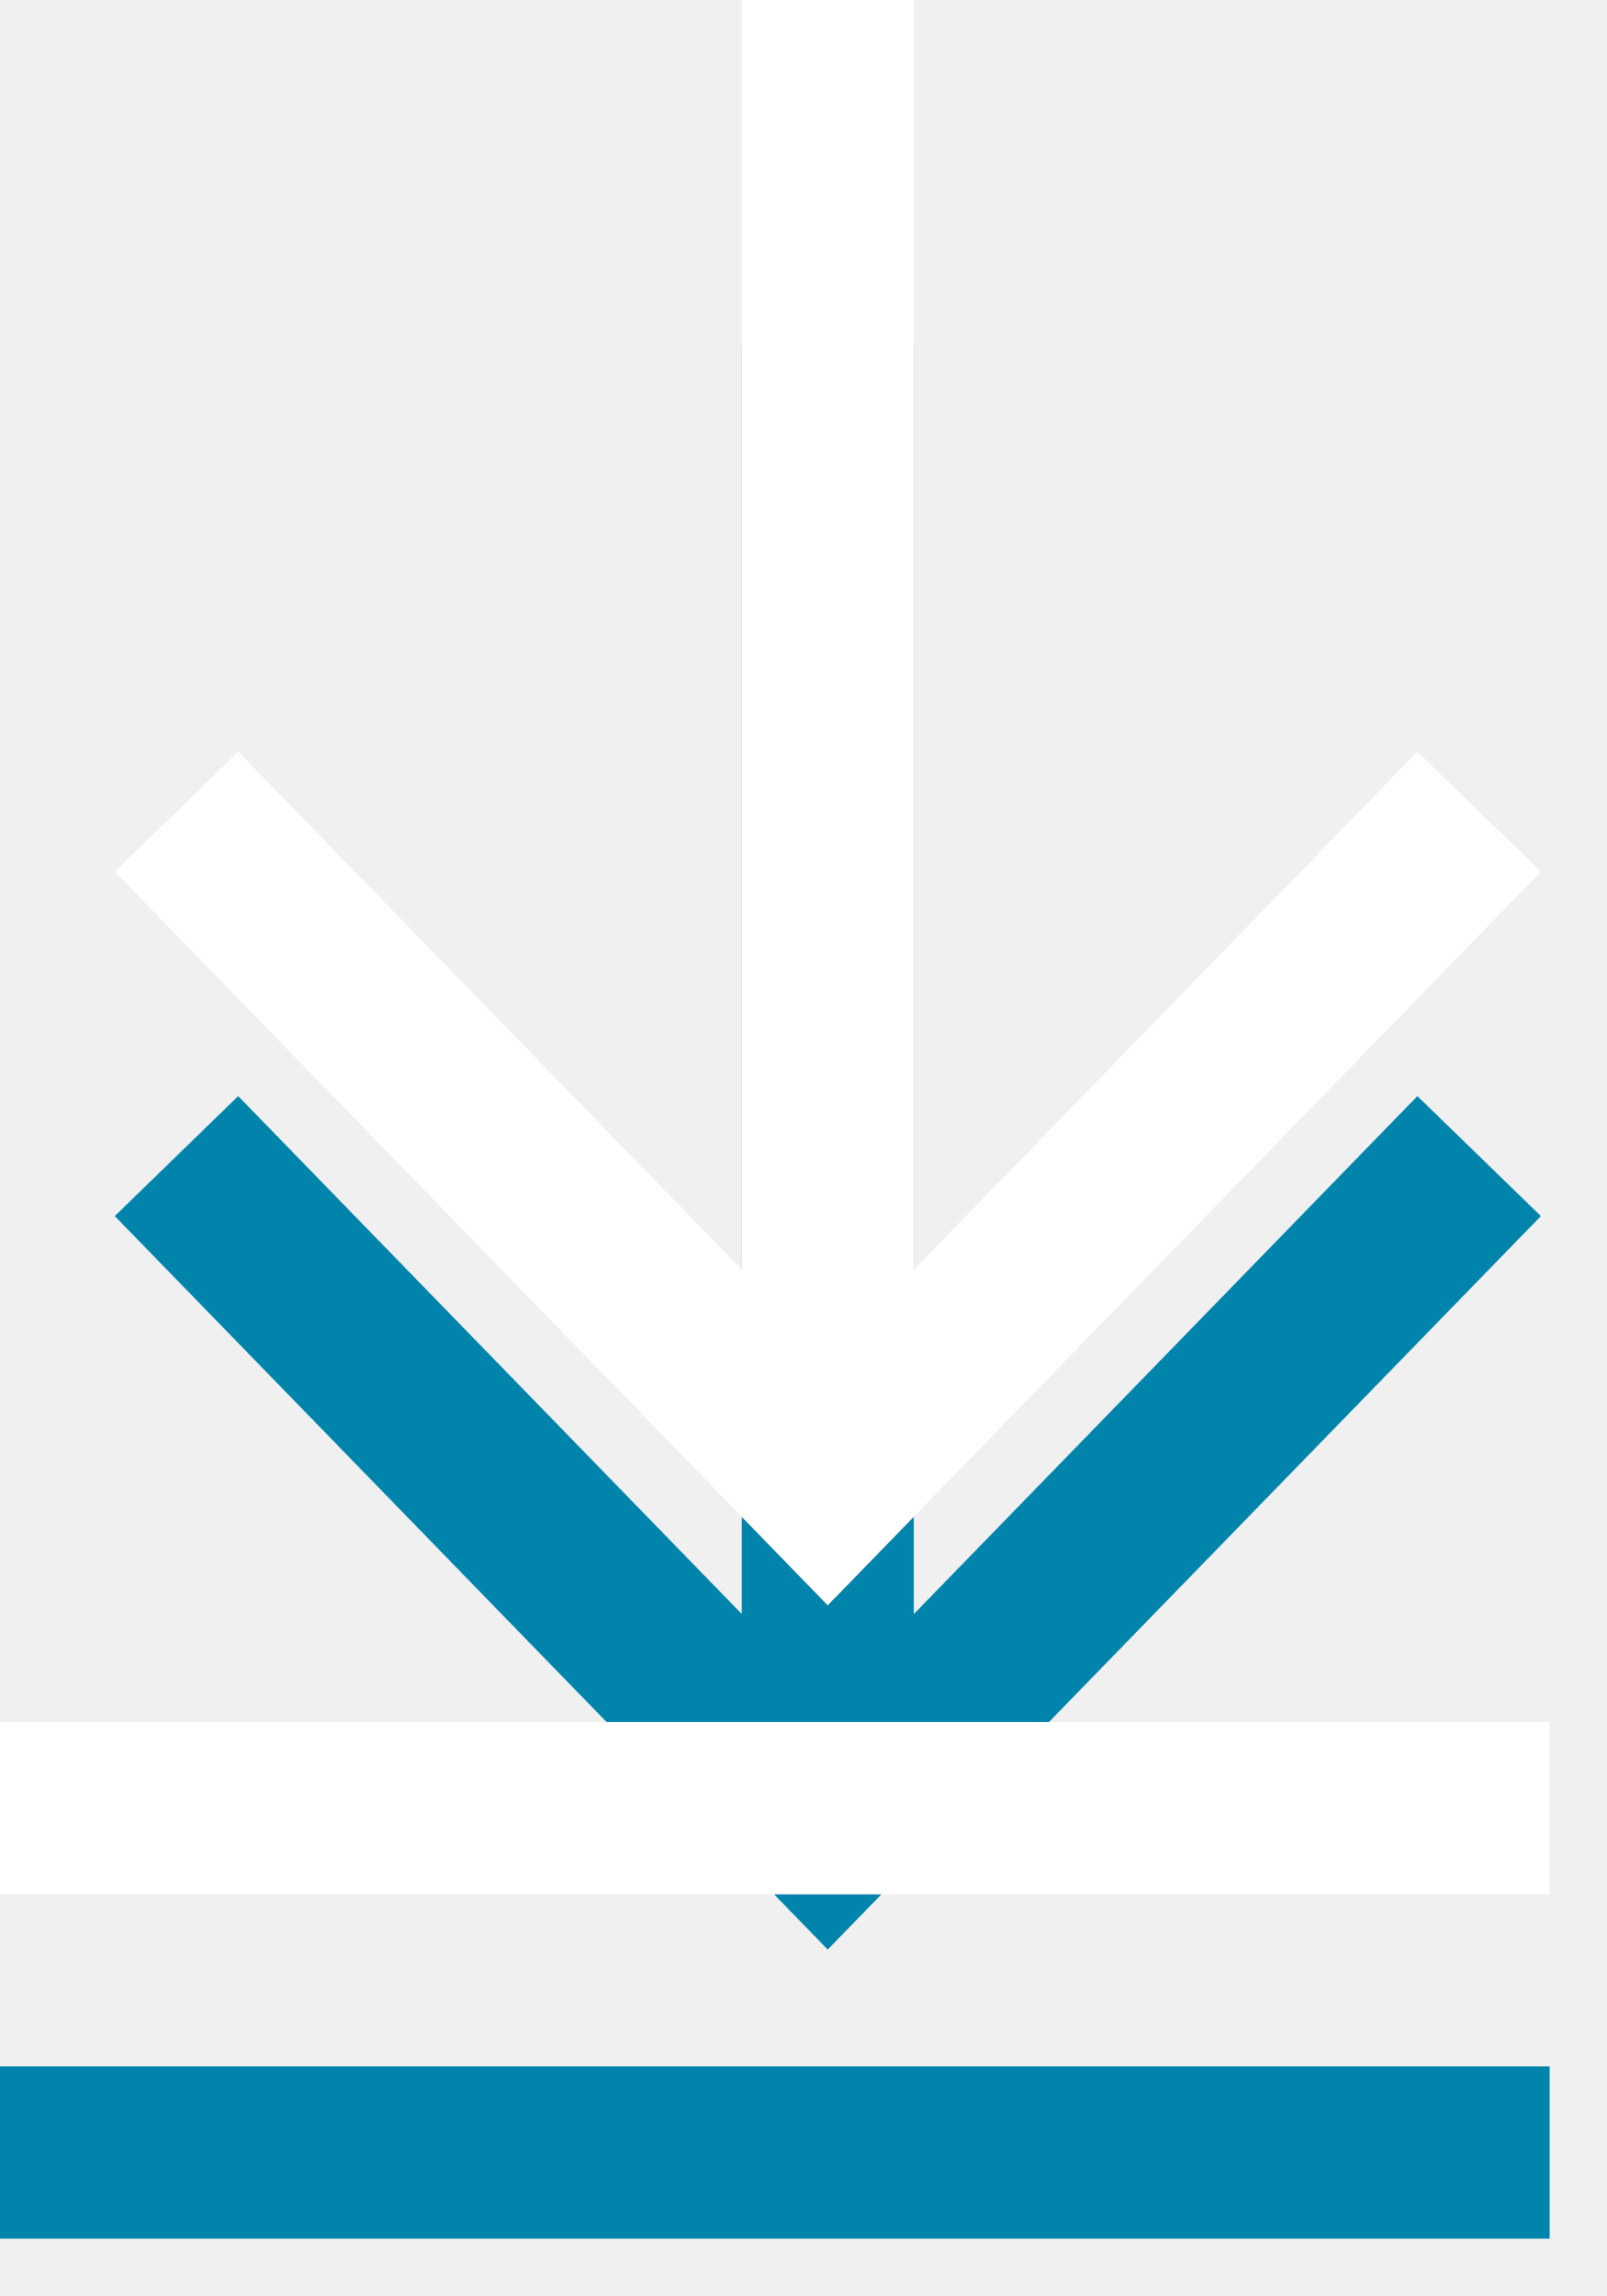
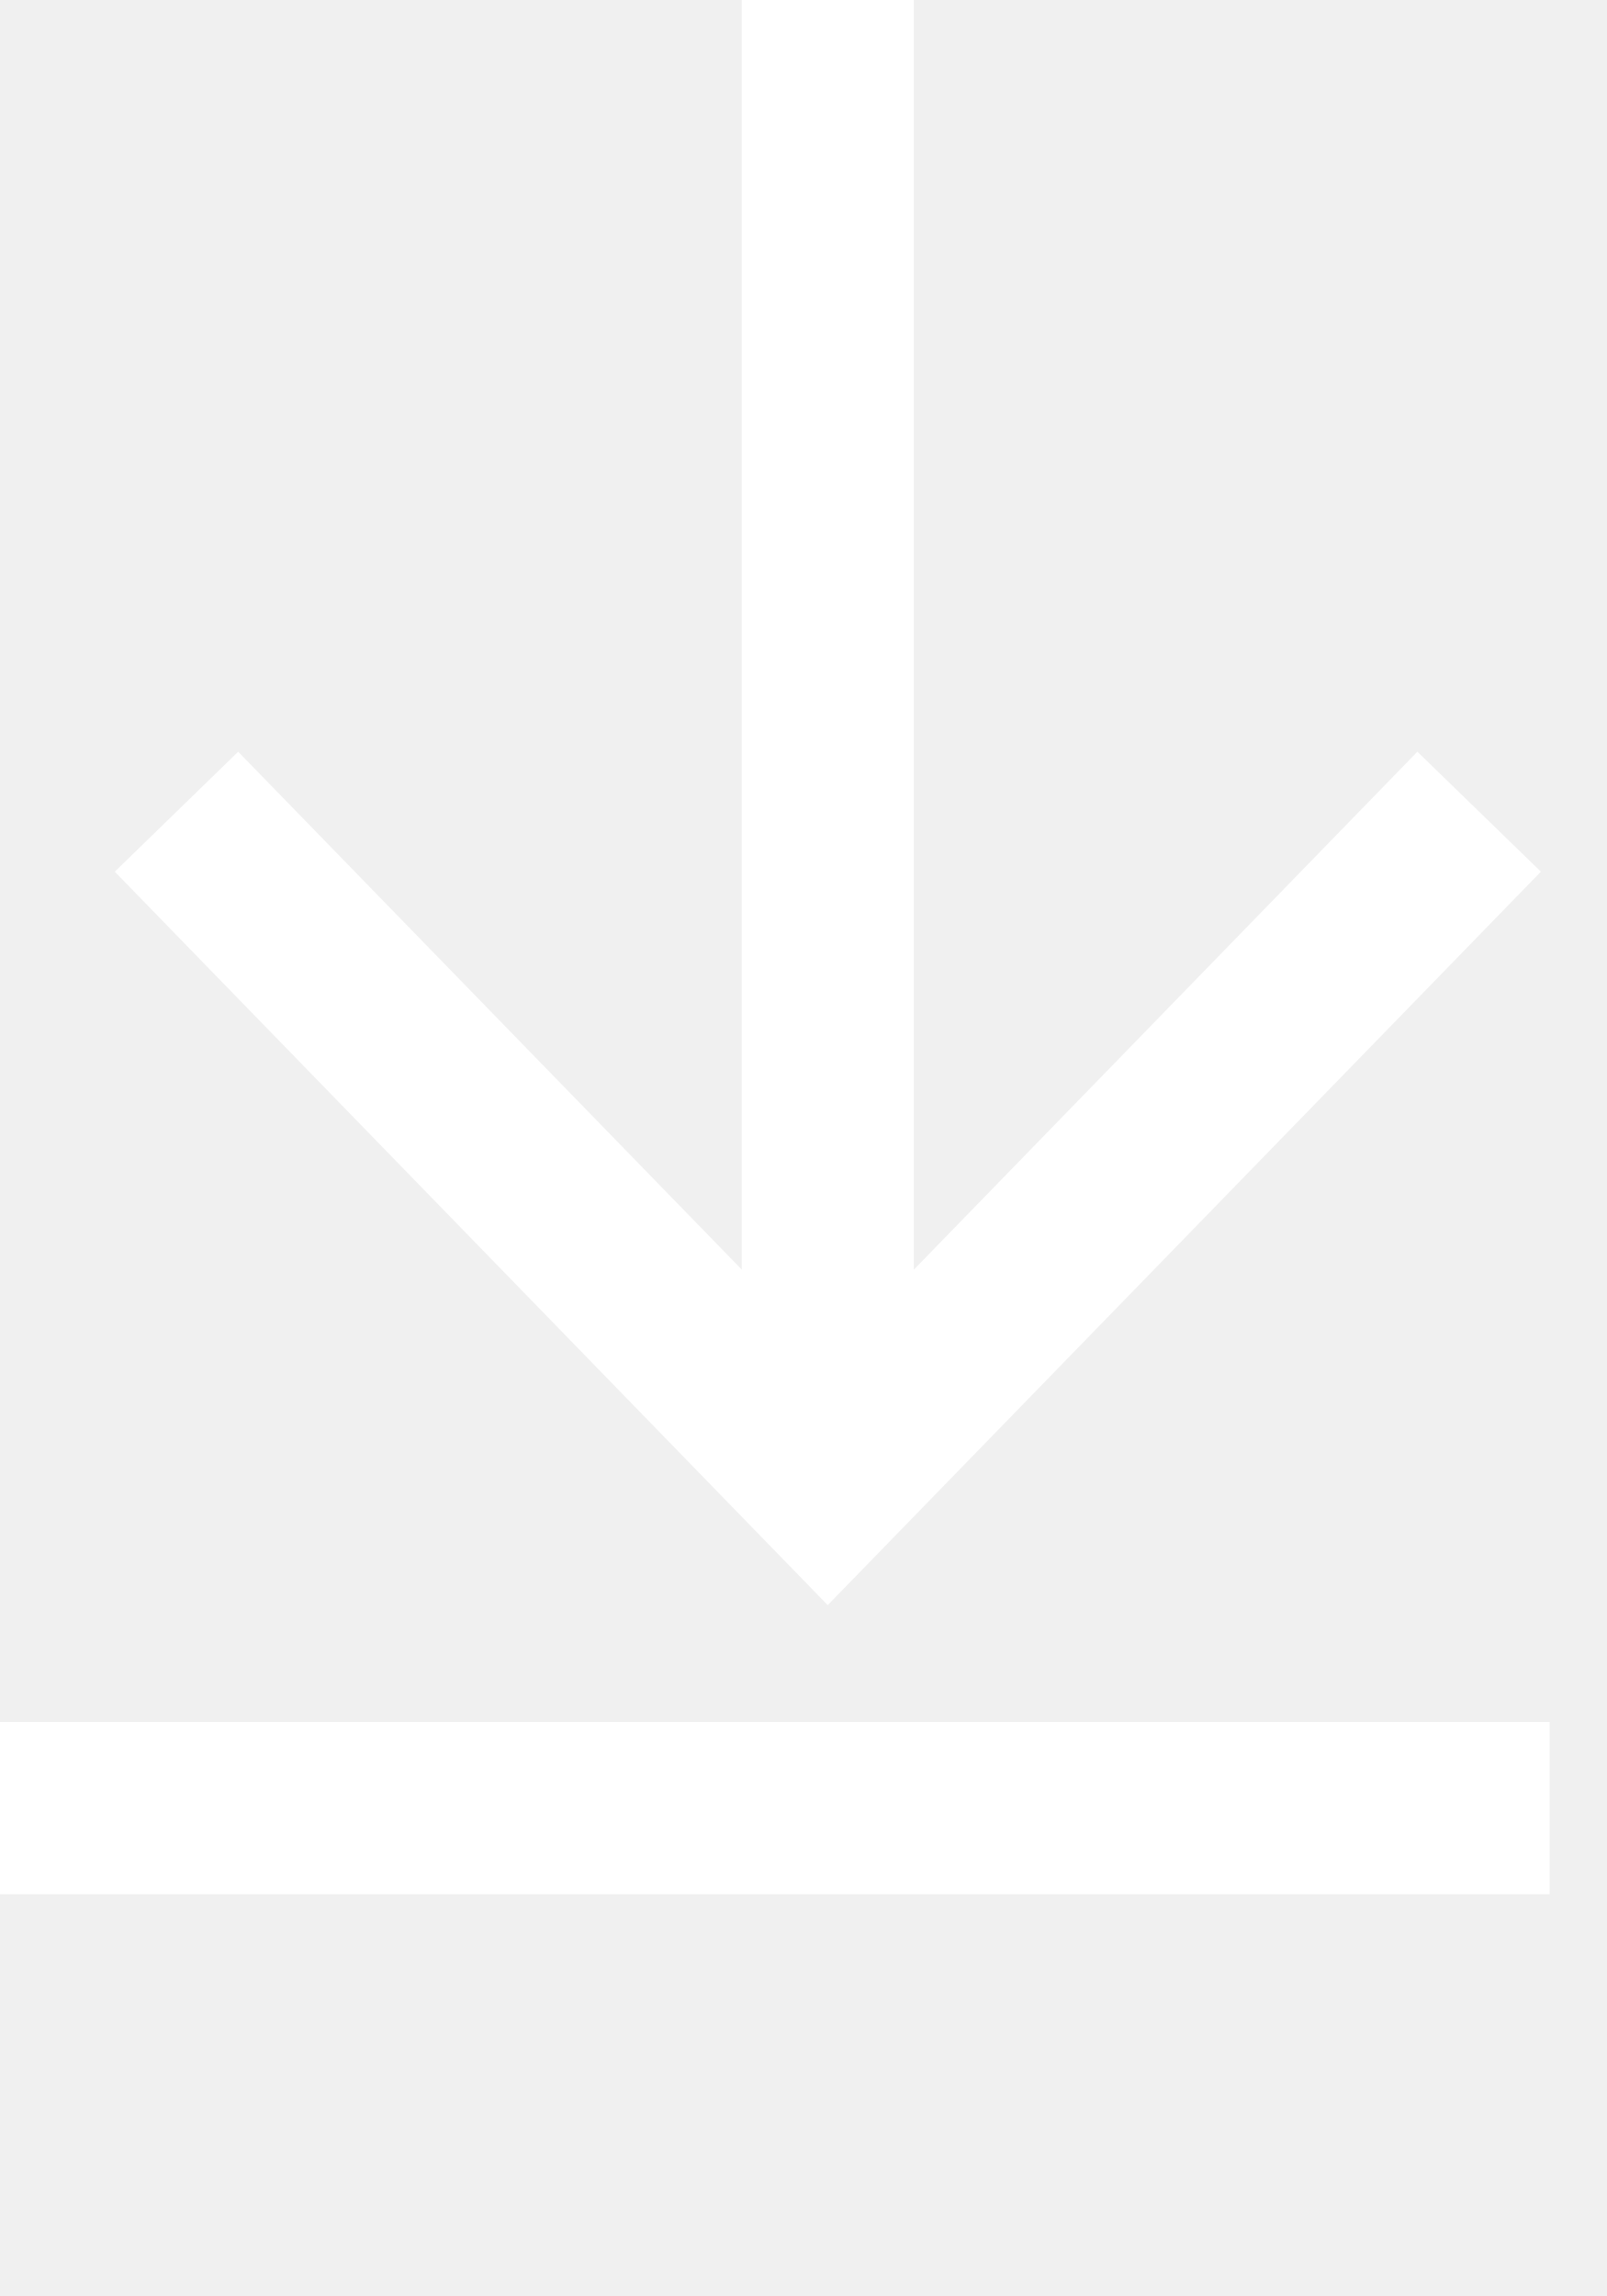
<svg xmlns="http://www.w3.org/2000/svg" width="14" height="20" viewBox="0 0 14 20">
  <defs>
-     <filter id="a" width="100.6%" height="113.3%" x="-.3%" y="-3.3%" filterUnits="objectBoundingBox">
+     <filter id="ad" width="100.6%" height="113.3%" x="-.3%" y="-3.3%" filterUnits="objectBoundingBox">
      <feOffset dy="3" in="SourceAlpha" result="shadowOffsetOuter1" />
      <feColorMatrix in="shadowOffsetOuter1" result="shadowMatrixOuter1" values="0 0 0 0 0 0 0 0 0 0.233 0 0 0 0 0.409 0 0 0 1 0" />
      <feMerge>
        <feMergeNode in="shadowMatrixOuter1" />
        <feMergeNode in="SourceGraphic" />
      </feMerge>
    </filter>
  </defs>
  <g fill="none" fill-rule="evenodd" filter="url(#a)" transform="translate(-24 -14)">
    <path d="M19 10h24v24H19z" />
    <path fill="#FFF" d="M24 30.5h13.5V29H24zM30.462 14v11.059l-4.387-4.511L25 21.593l6.211 6.389 6.213-6.389-1.076-1.045-4.387 4.512V14z" />
  </g>
</svg>
